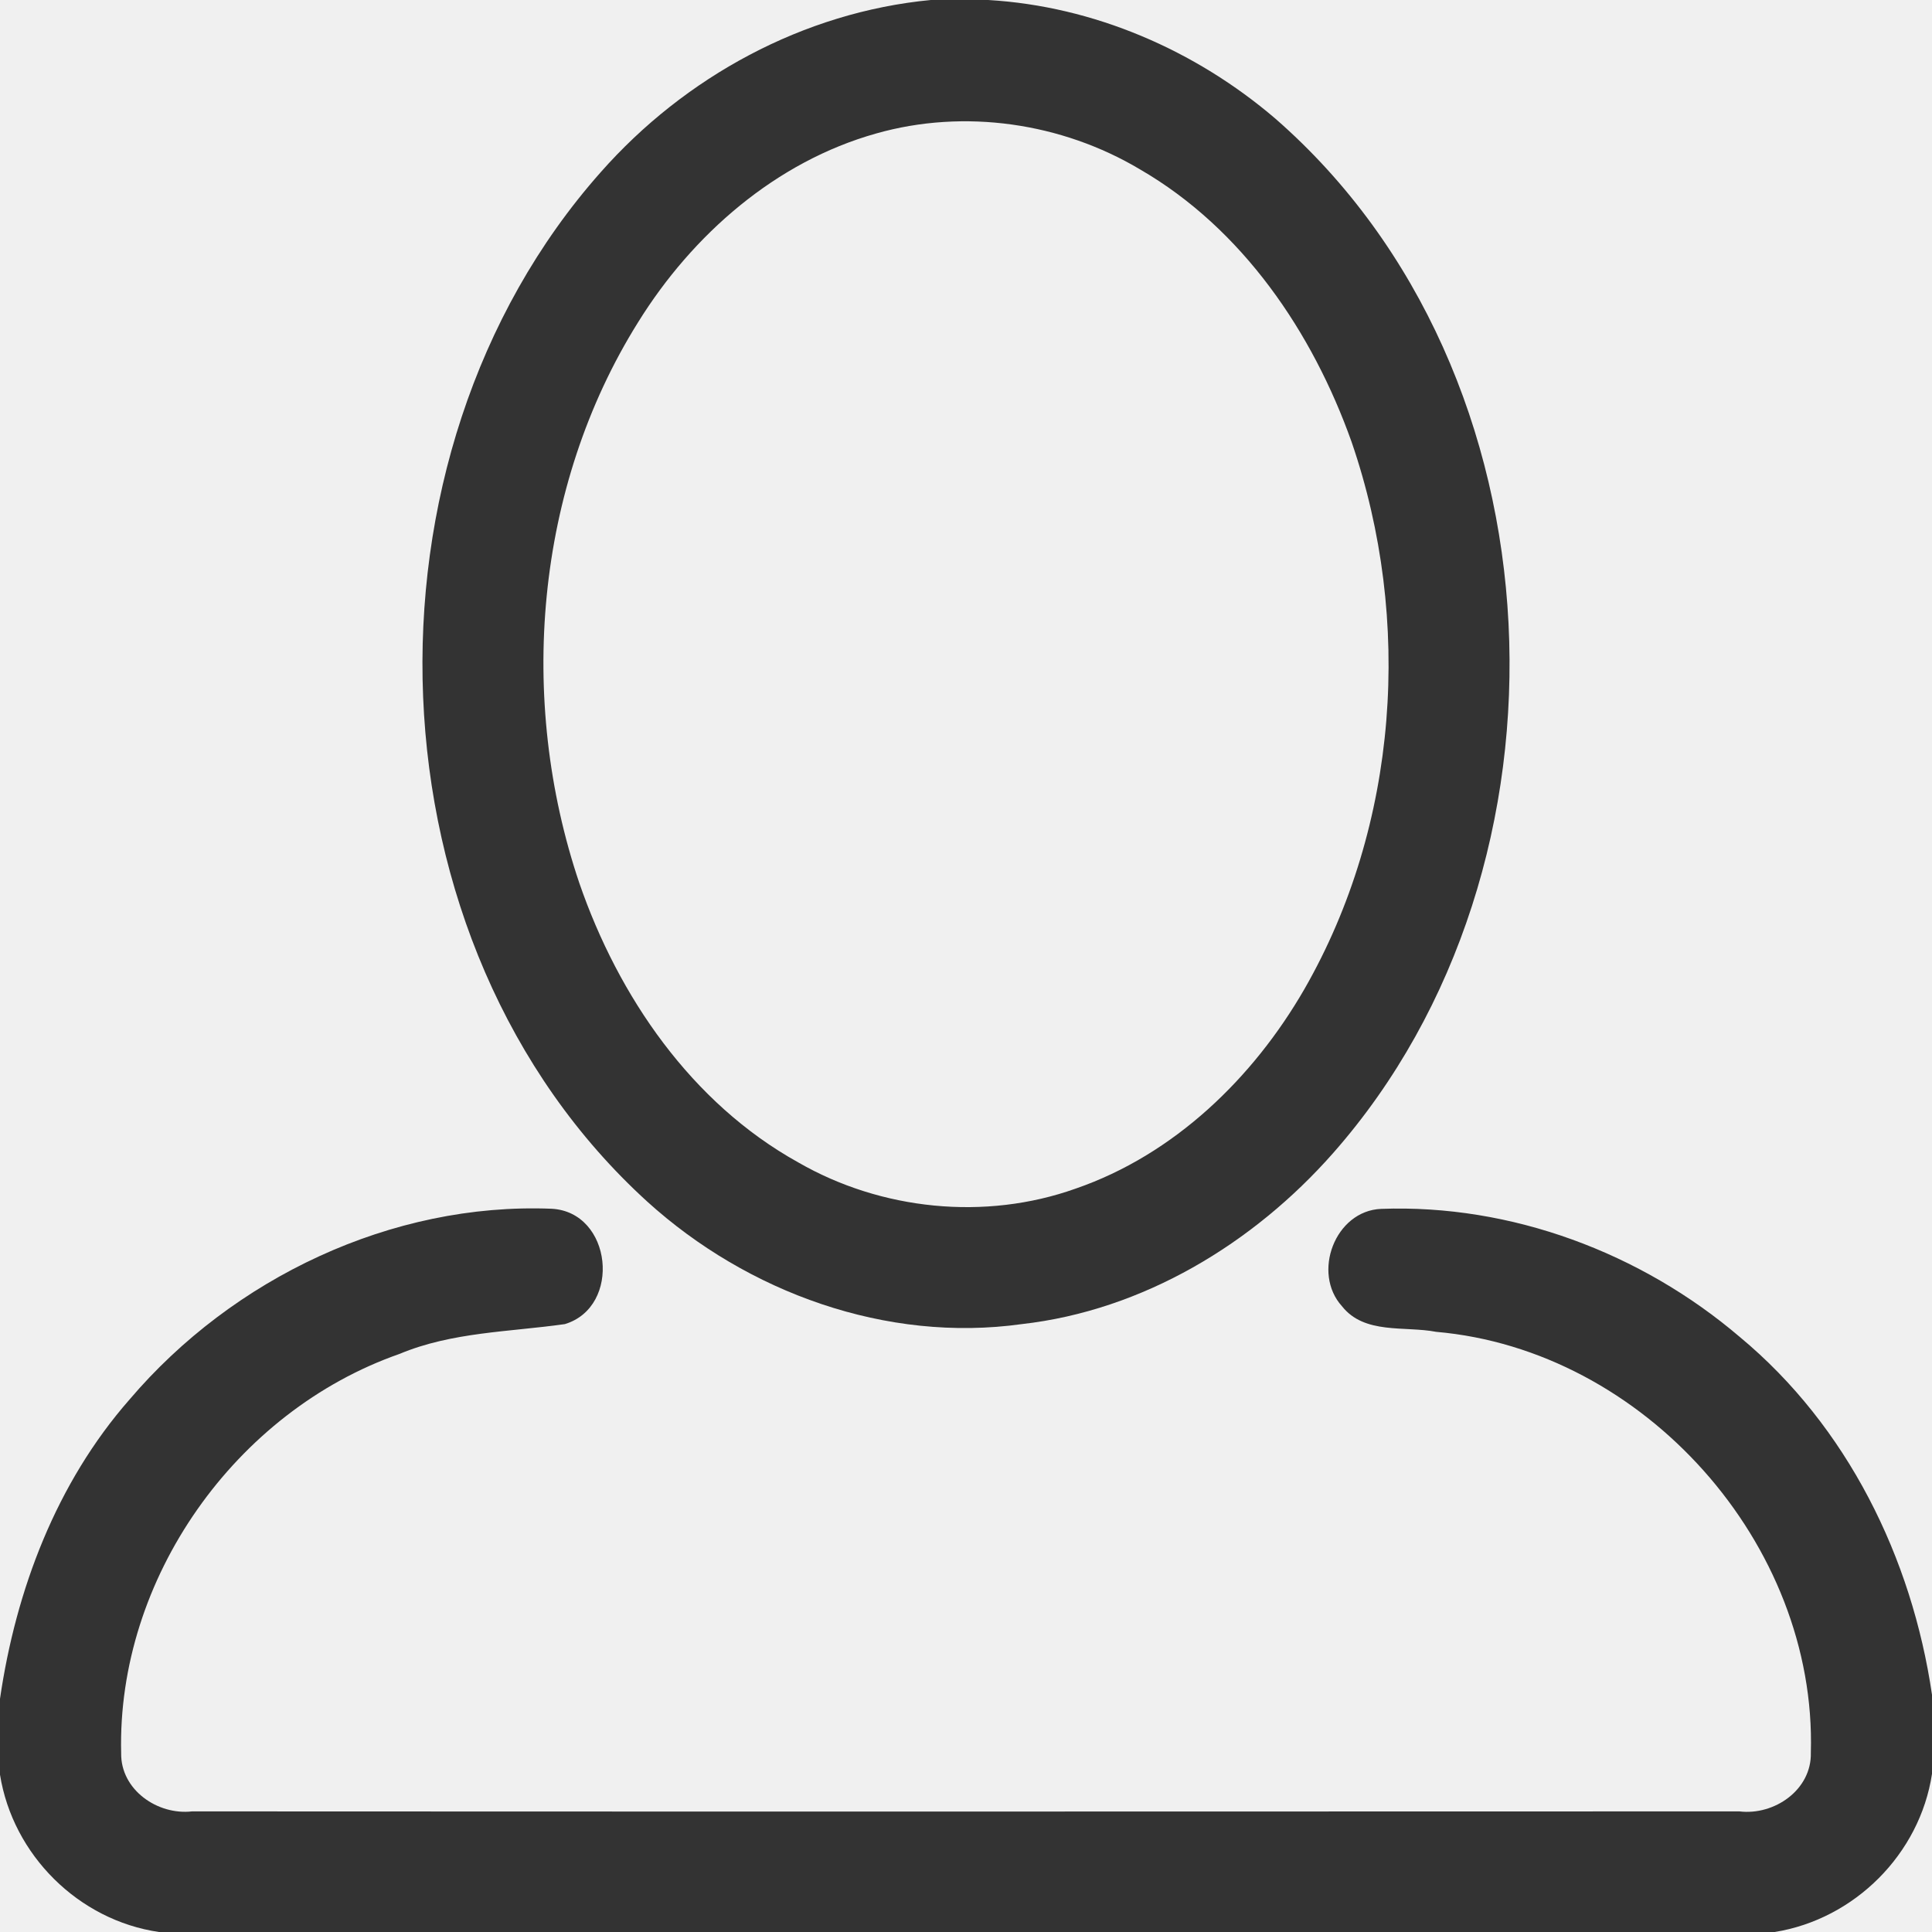
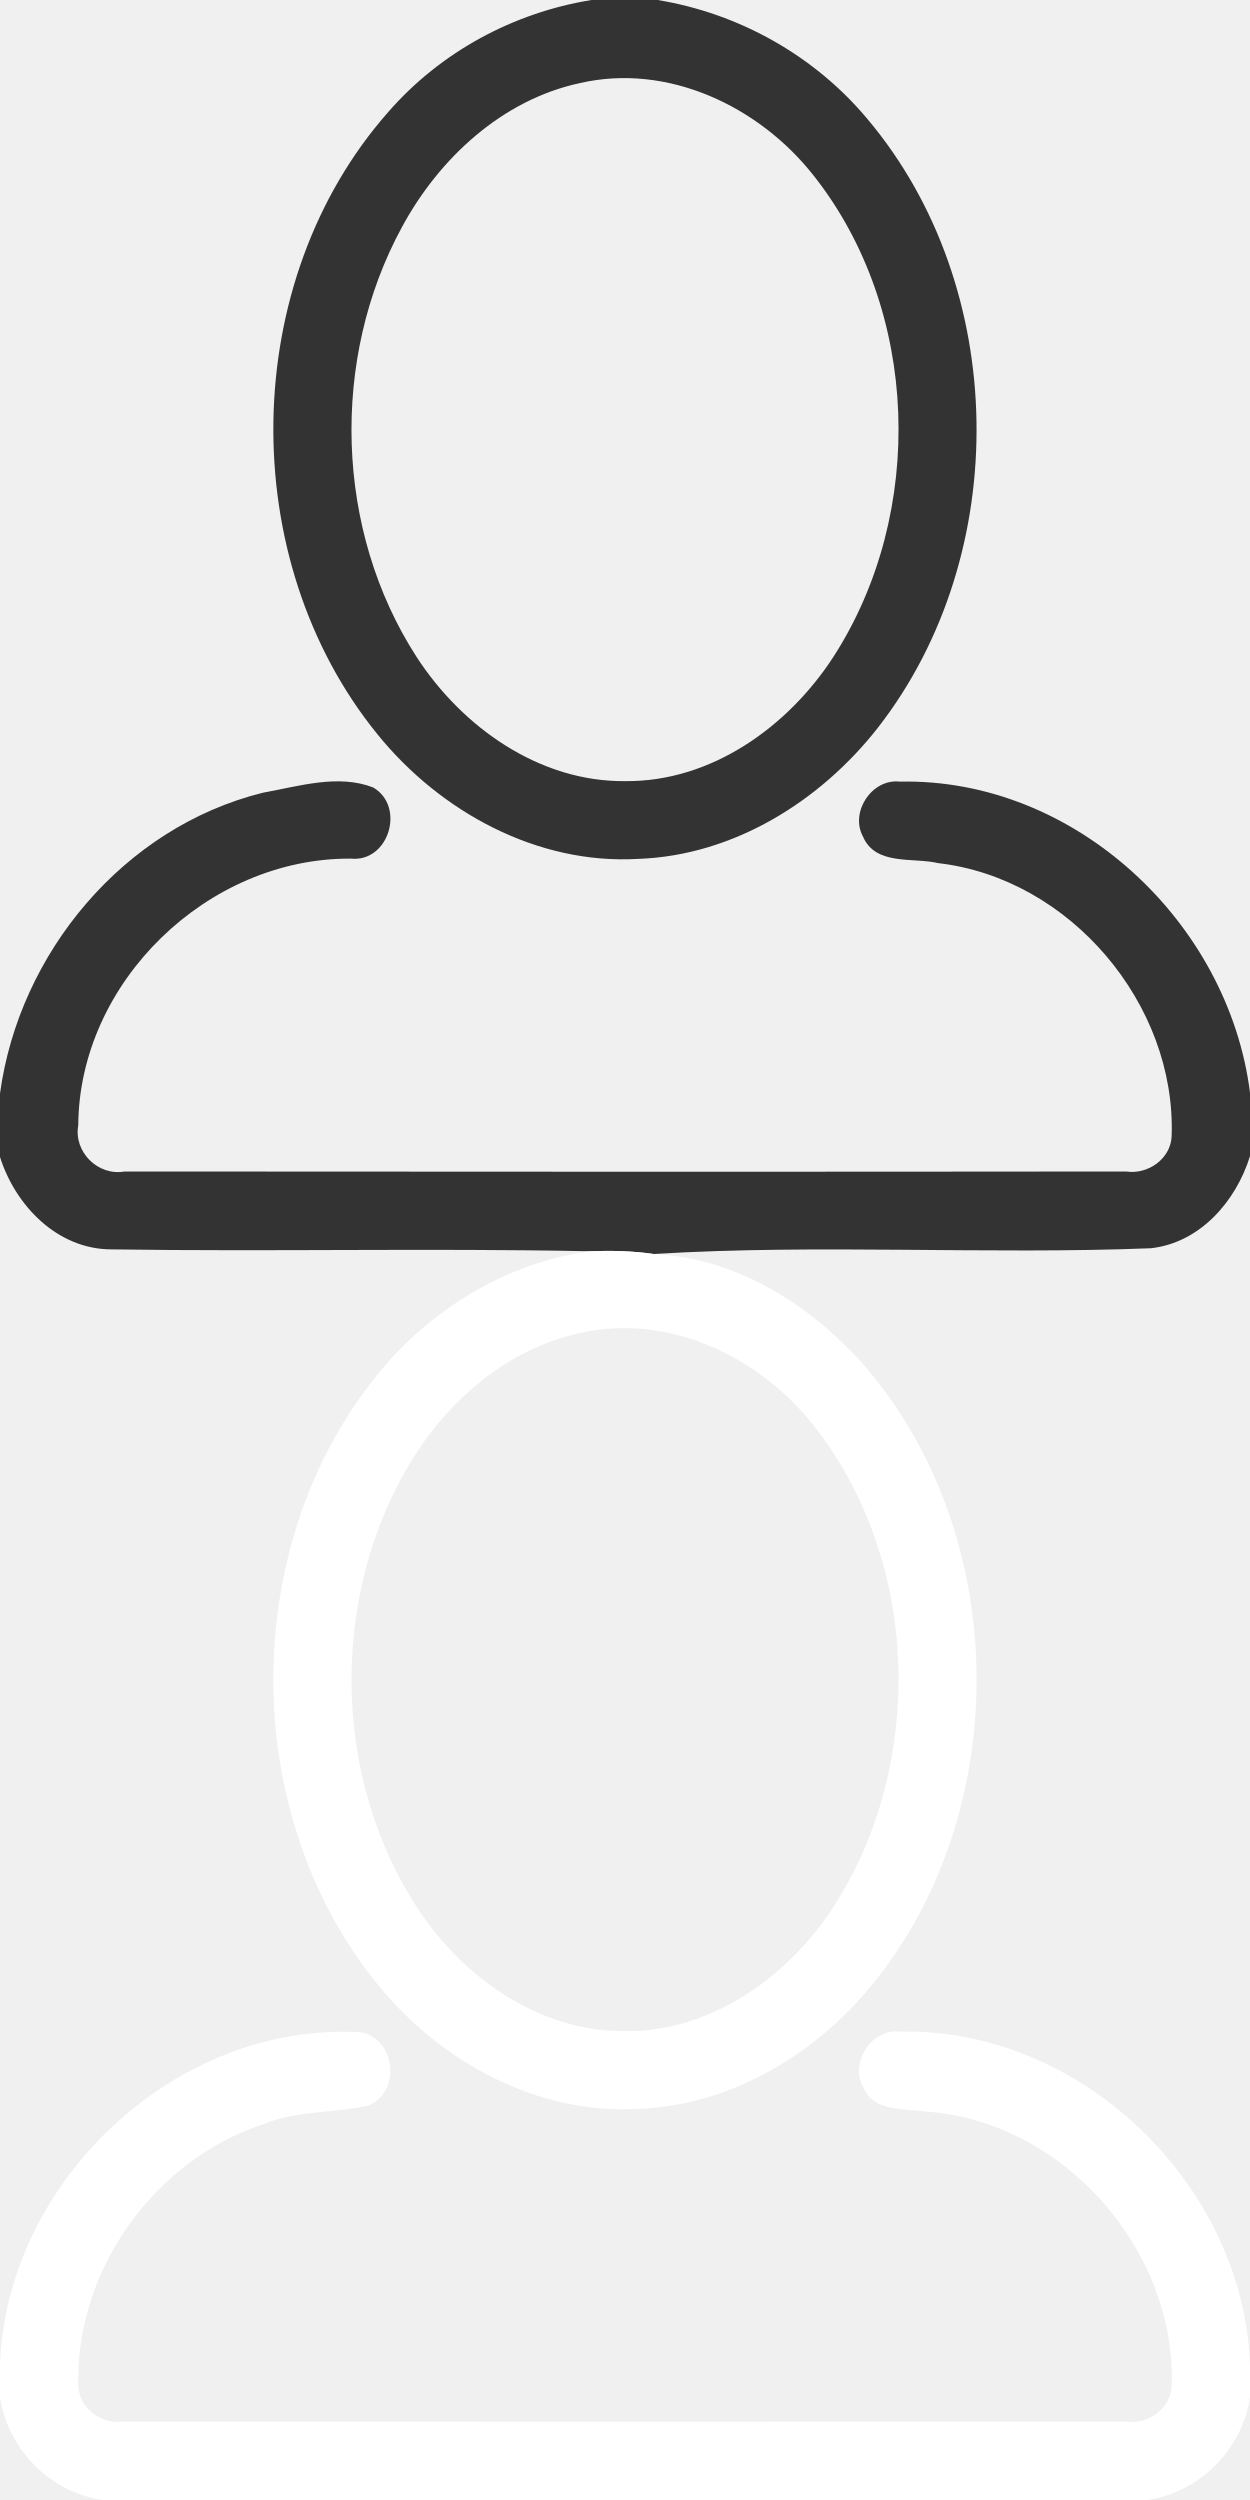
- <svg xmlns="http://www.w3.org/2000/svg" width="28px" height="28px" viewBox="0 0 140 140" version="1.1">
+ <svg xmlns="http://www.w3.org/2000/svg" width="28px" height="56px" viewBox="0 0 100 200" version="1.1">
  <g id="#333333ff">
-     <path fill="#333333" opacity="1.00" d=" M 67.45 0.00 L 71.61 0.00 C 79.26 0.45 86.61 3.63 92.41 8.59 C 113.54 27.01 114.96 62.74 96.60 83.56 C 90.82 90.12 82.81 94.96 74.04 95.95 C 64.24 97.32 54.17 93.66 46.91 87.08 C 26.37 68.40 25.25 33.10 43.52 12.49 C 49.62 5.57 58.22 0.88 67.45 0.00 M 63.50 9.67 C 56.22 11.71 50.18 17.00 46.24 23.35 C 38.75 35.32 37.49 50.70 41.98 63.99 C 44.82 72.22 50.11 79.94 57.84 84.23 C 63.86 87.70 71.39 88.47 77.95 86.13 C 85.08 83.67 90.81 78.12 94.53 71.66 C 101.35 59.77 102.38 44.92 97.94 32.02 C 95.11 24.07 90.04 16.58 82.62 12.28 C 76.94 8.89 69.89 7.86 63.50 9.67 Z" />
-     <path fill="#333333" opacity="1.00" d=" M 9.39 101.41 C 16.87 92.62 28.37 87.13 39.96 87.59 C 44.36 87.81 45.07 94.70 40.93 95.95 C 36.91 96.52 32.75 96.52 28.95 98.11 C 17.05 102.27 8.47 114.41 8.78 127.04 C 8.74 129.70 11.42 131.55 13.92 131.26 C 51.29 131.28 88.67 131.27 126.04 131.26 C 128.57 131.57 131.29 129.70 131.22 127.00 C 131.66 111.88 119.13 97.82 104.07 96.51 C 101.79 96.07 98.88 96.72 97.25 94.66 C 95.05 92.24 96.74 87.74 100.08 87.60 C 109.51 87.25 118.92 90.78 126.07 96.88 C 133.86 103.34 138.55 112.89 140.00 122.81 L 140.00 128.54 C 139.12 134.35 134.39 139.07 128.60 140.00 L 11.52 140.00 C 5.68 139.15 0.93 134.41 0.00 128.60 L 0.00 123.10 C 1.15 115.21 4.09 107.45 9.39 101.41 Z" />
+     <path fill="#333333" opacity="1.00" d=" M 47.32 0.00 L 52.61 0.00 C 59.13 1.07 65.18 4.46 69.41 9.54 C 80.73 22.98 81.03 44.32 70.26 58.18 C 65.65 64.09 58.68 68.44 51.07 68.71 C 42.98 69.19 35.22 64.94 30.21 58.76 C 18.81 44.75 19.09 22.52 31.07 8.95 C 35.24 4.16 41.07 1.01 47.32 0.00 M 46.38 6.65 C 40.16 7.99 35.12 12.68 32.16 18.16 C 26.41 28.72 26.79 42.44 33.33 52.56 C 36.97 58.17 43.16 62.58 50.06 62.49 C 56.93 62.54 63.07 58.12 66.69 52.52 C 74.09 41.03 73.61 24.80 65.07 14.02 C 60.73 8.51 53.42 5.02 46.38 6.65 Z" />
+     <path fill="#333333" opacity="1.00" d=" M 0.00 87.48 C 1.53 76.23 9.90 66.18 21.02 63.42 C 23.87 62.91 27.05 61.90 29.86 63.00 C 32.45 64.52 31.11 69.00 28.07 68.69 C 16.63 68.61 6.33 78.54 6.26 90.03 C 5.88 92.15 7.84 94.10 9.97 93.72 C 36.68 93.74 63.39 93.75 90.10 93.72 C 91.82 93.98 93.65 92.72 93.73 90.91 C 94.11 80.33 85.60 70.26 75.05 69.05 C 73.04 68.57 70.05 69.28 69.04 66.93 C 67.97 64.96 69.76 62.27 71.99 62.53 C 85.94 62.23 98.27 73.75 100.00 87.41 L 100.00 92.49 C 98.88 96.10 96.01 99.42 92.07 99.86 C 78.82 100.38 65.53 99.51 52.29 100.32 C 50.59 100.07 48.87 100.04 47.15 100.10 C 34.40 99.84 21.63 100.14 8.88 99.95 C 4.58 99.93 1.23 96.45 0.00 92.56 L 0.00 87.48 Z" />
+   </g>
+   <g id="#ffffffff">
+     <path fill="#ffffff" opacity="1.00" d=" M 47.15 100.10 C 48.87 100.04 50.59 100.07 52.29 100.32 C 58.79 100.61 64.67 104.27 68.93 109.00 C 80.90 122.57 81.19 144.79 69.77 158.78 C 65.18 164.41 58.36 168.47 50.99 168.71 C 42.93 169.16 35.19 164.91 30.21 158.75 C 19.11 145.11 19.09 123.74 30.12 110.06 C 34.34 104.80 40.43 101.05 47.15 100.10 M 46.48 106.63 C 40.21 107.94 35.13 112.66 32.15 118.18 C 26.40 128.76 26.79 142.52 33.39 152.64 C 37.01 158.19 43.13 162.54 49.96 162.49 C 56.82 162.58 62.97 158.21 66.62 152.64 C 74.09 141.15 73.64 124.85 65.09 114.04 C 60.77 108.54 53.51 105.05 46.48 106.63 Z" />
+     <path fill="#ffffff" opacity="1.00" d=" M 0.00 189.15 C 0.53 174.44 14.15 161.66 28.93 162.59 C 31.66 163.17 32.08 167.34 29.51 168.43 C 26.75 169.07 23.81 168.82 21.14 169.91 C 12.34 172.76 5.97 181.68 6.27 190.95 C 6.39 192.76 8.21 193.98 9.94 193.72 C 36.64 193.74 63.35 193.74 90.06 193.72 C 91.79 193.98 93.60 192.76 93.73 190.96 C 94.16 179.98 84.99 169.62 73.99 168.92 C 72.29 168.66 69.90 168.96 69.09 167.02 C 67.89 165.07 69.74 162.25 71.99 162.53 C 86.47 162.21 99.47 174.75 100.00 189.17 L 100.00 191.81 C 99.35 195.98 96.00 199.35 91.83 200.00 L 8.24 200.00 C 4.02 199.40 0.64 195.97 0.00 191.78 L 0.00 189.15 Z" />
  </g>
</svg>
